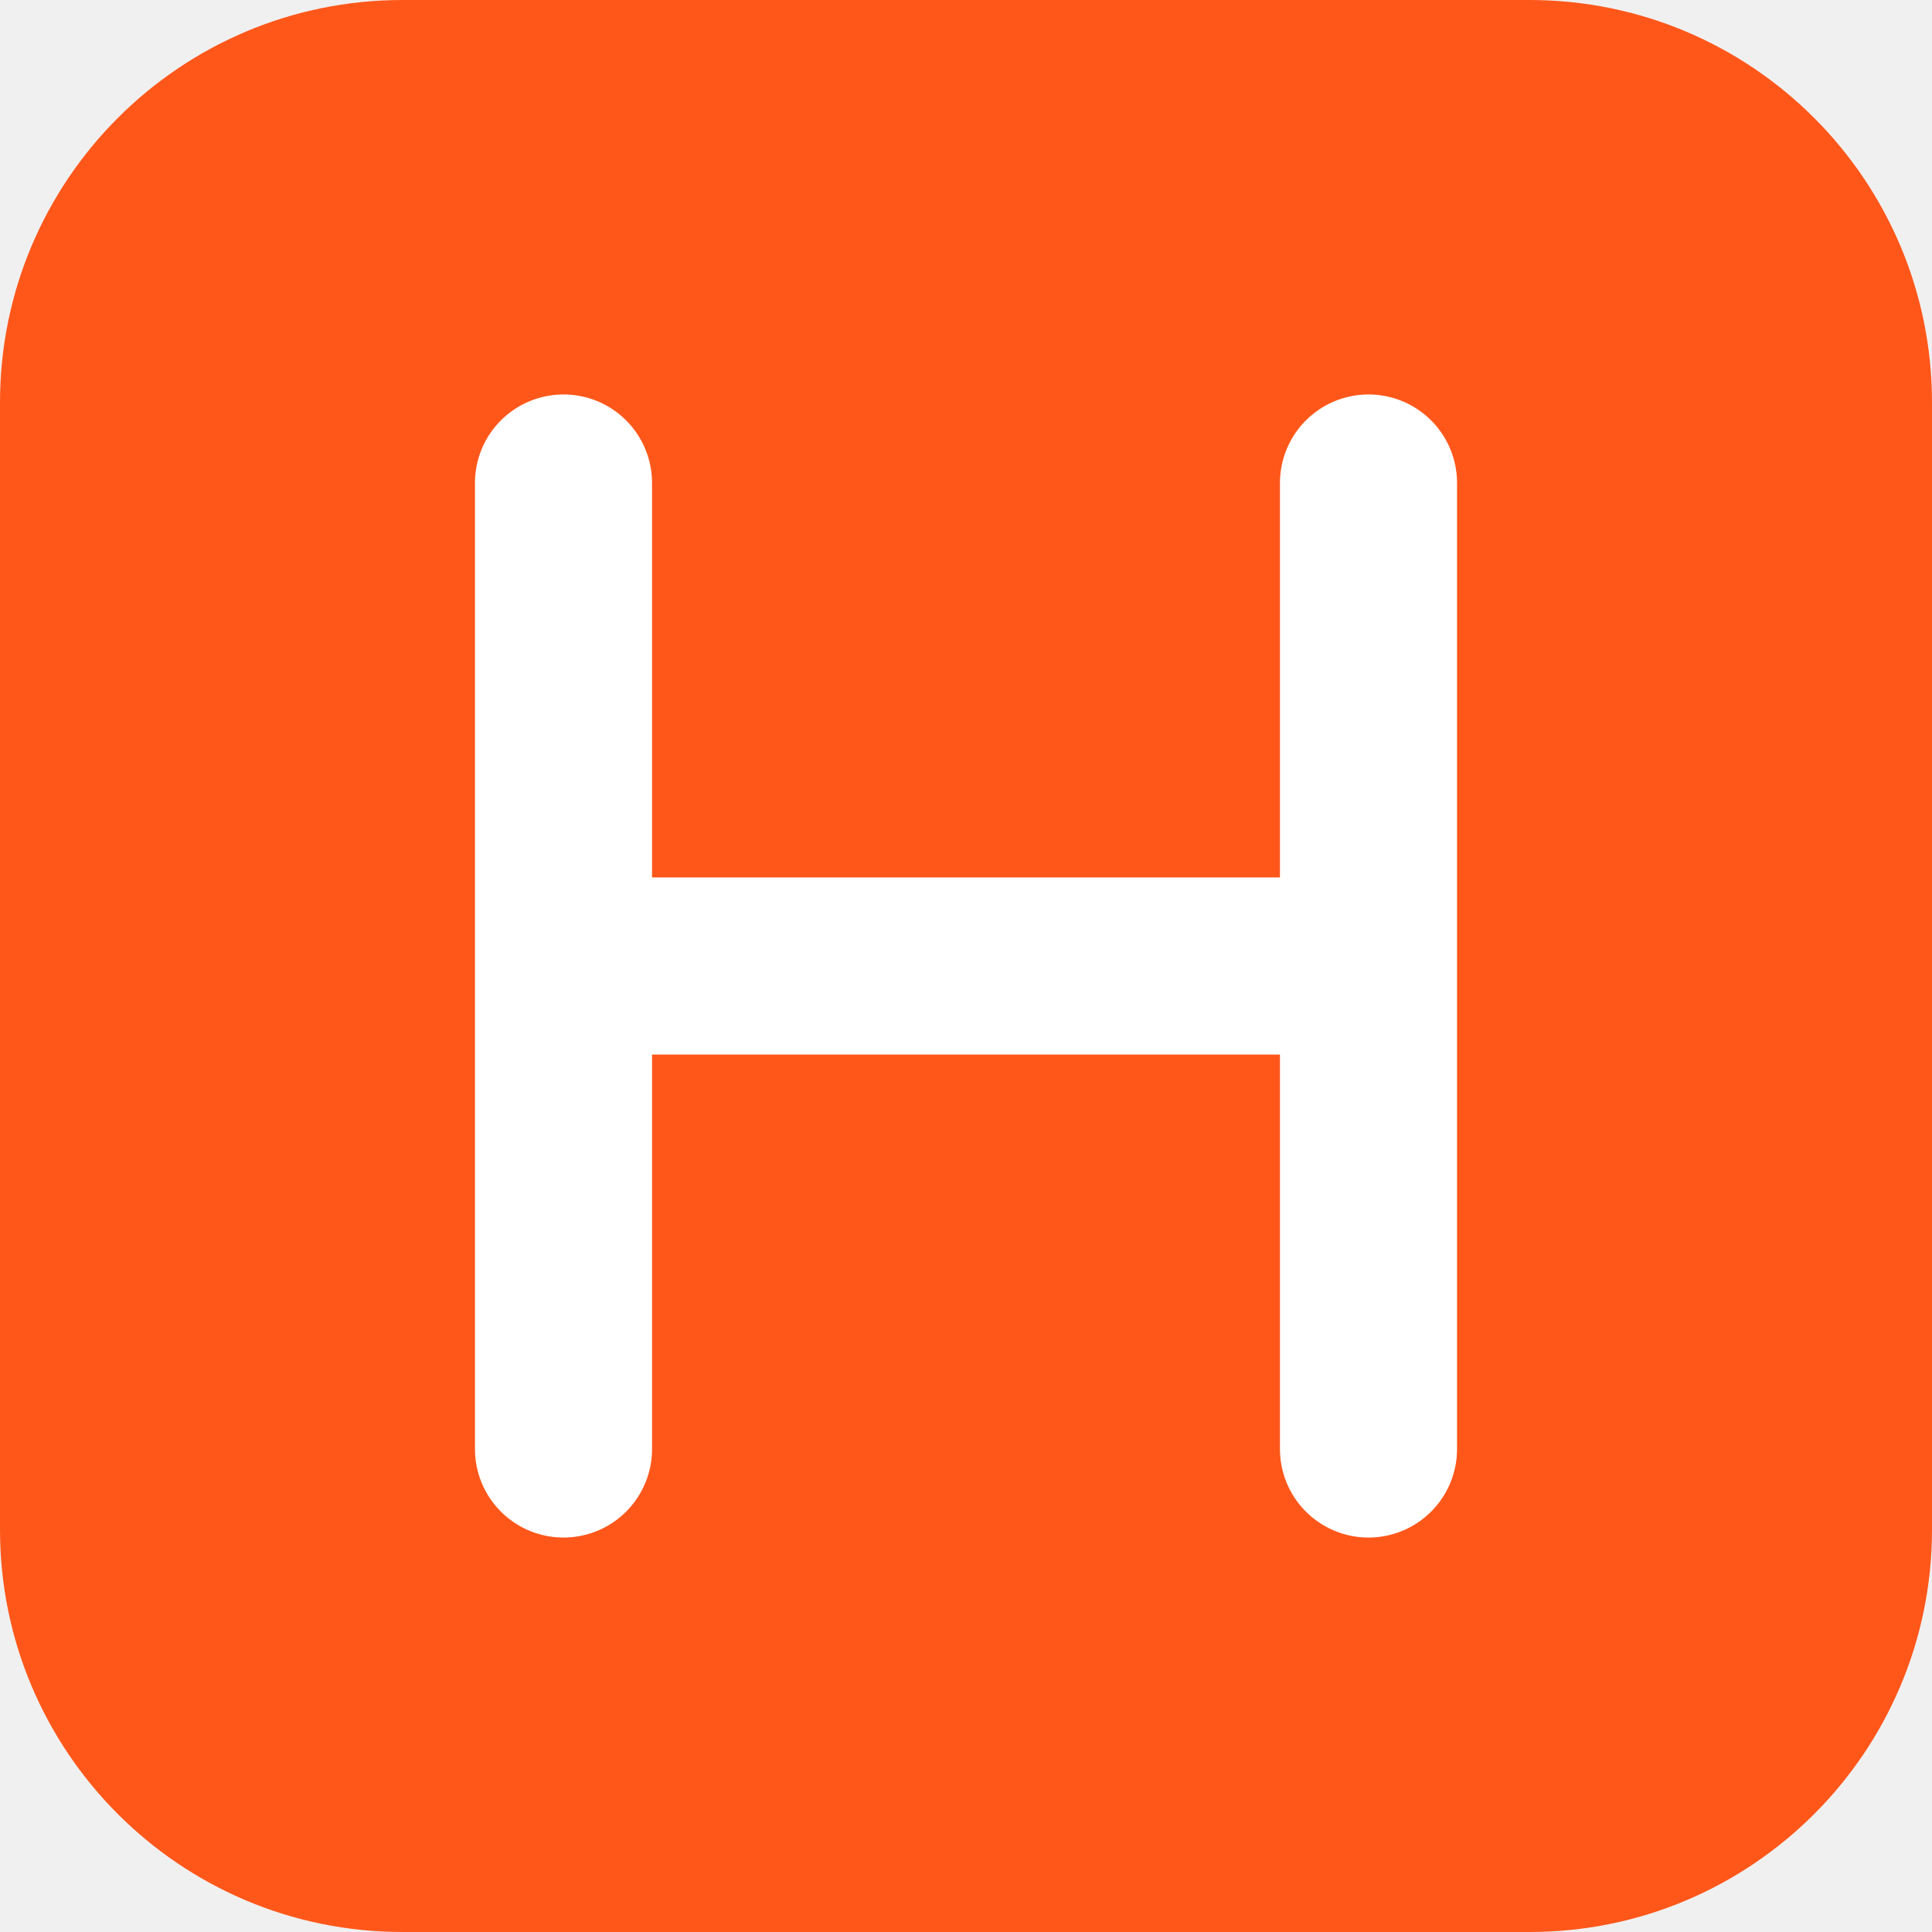
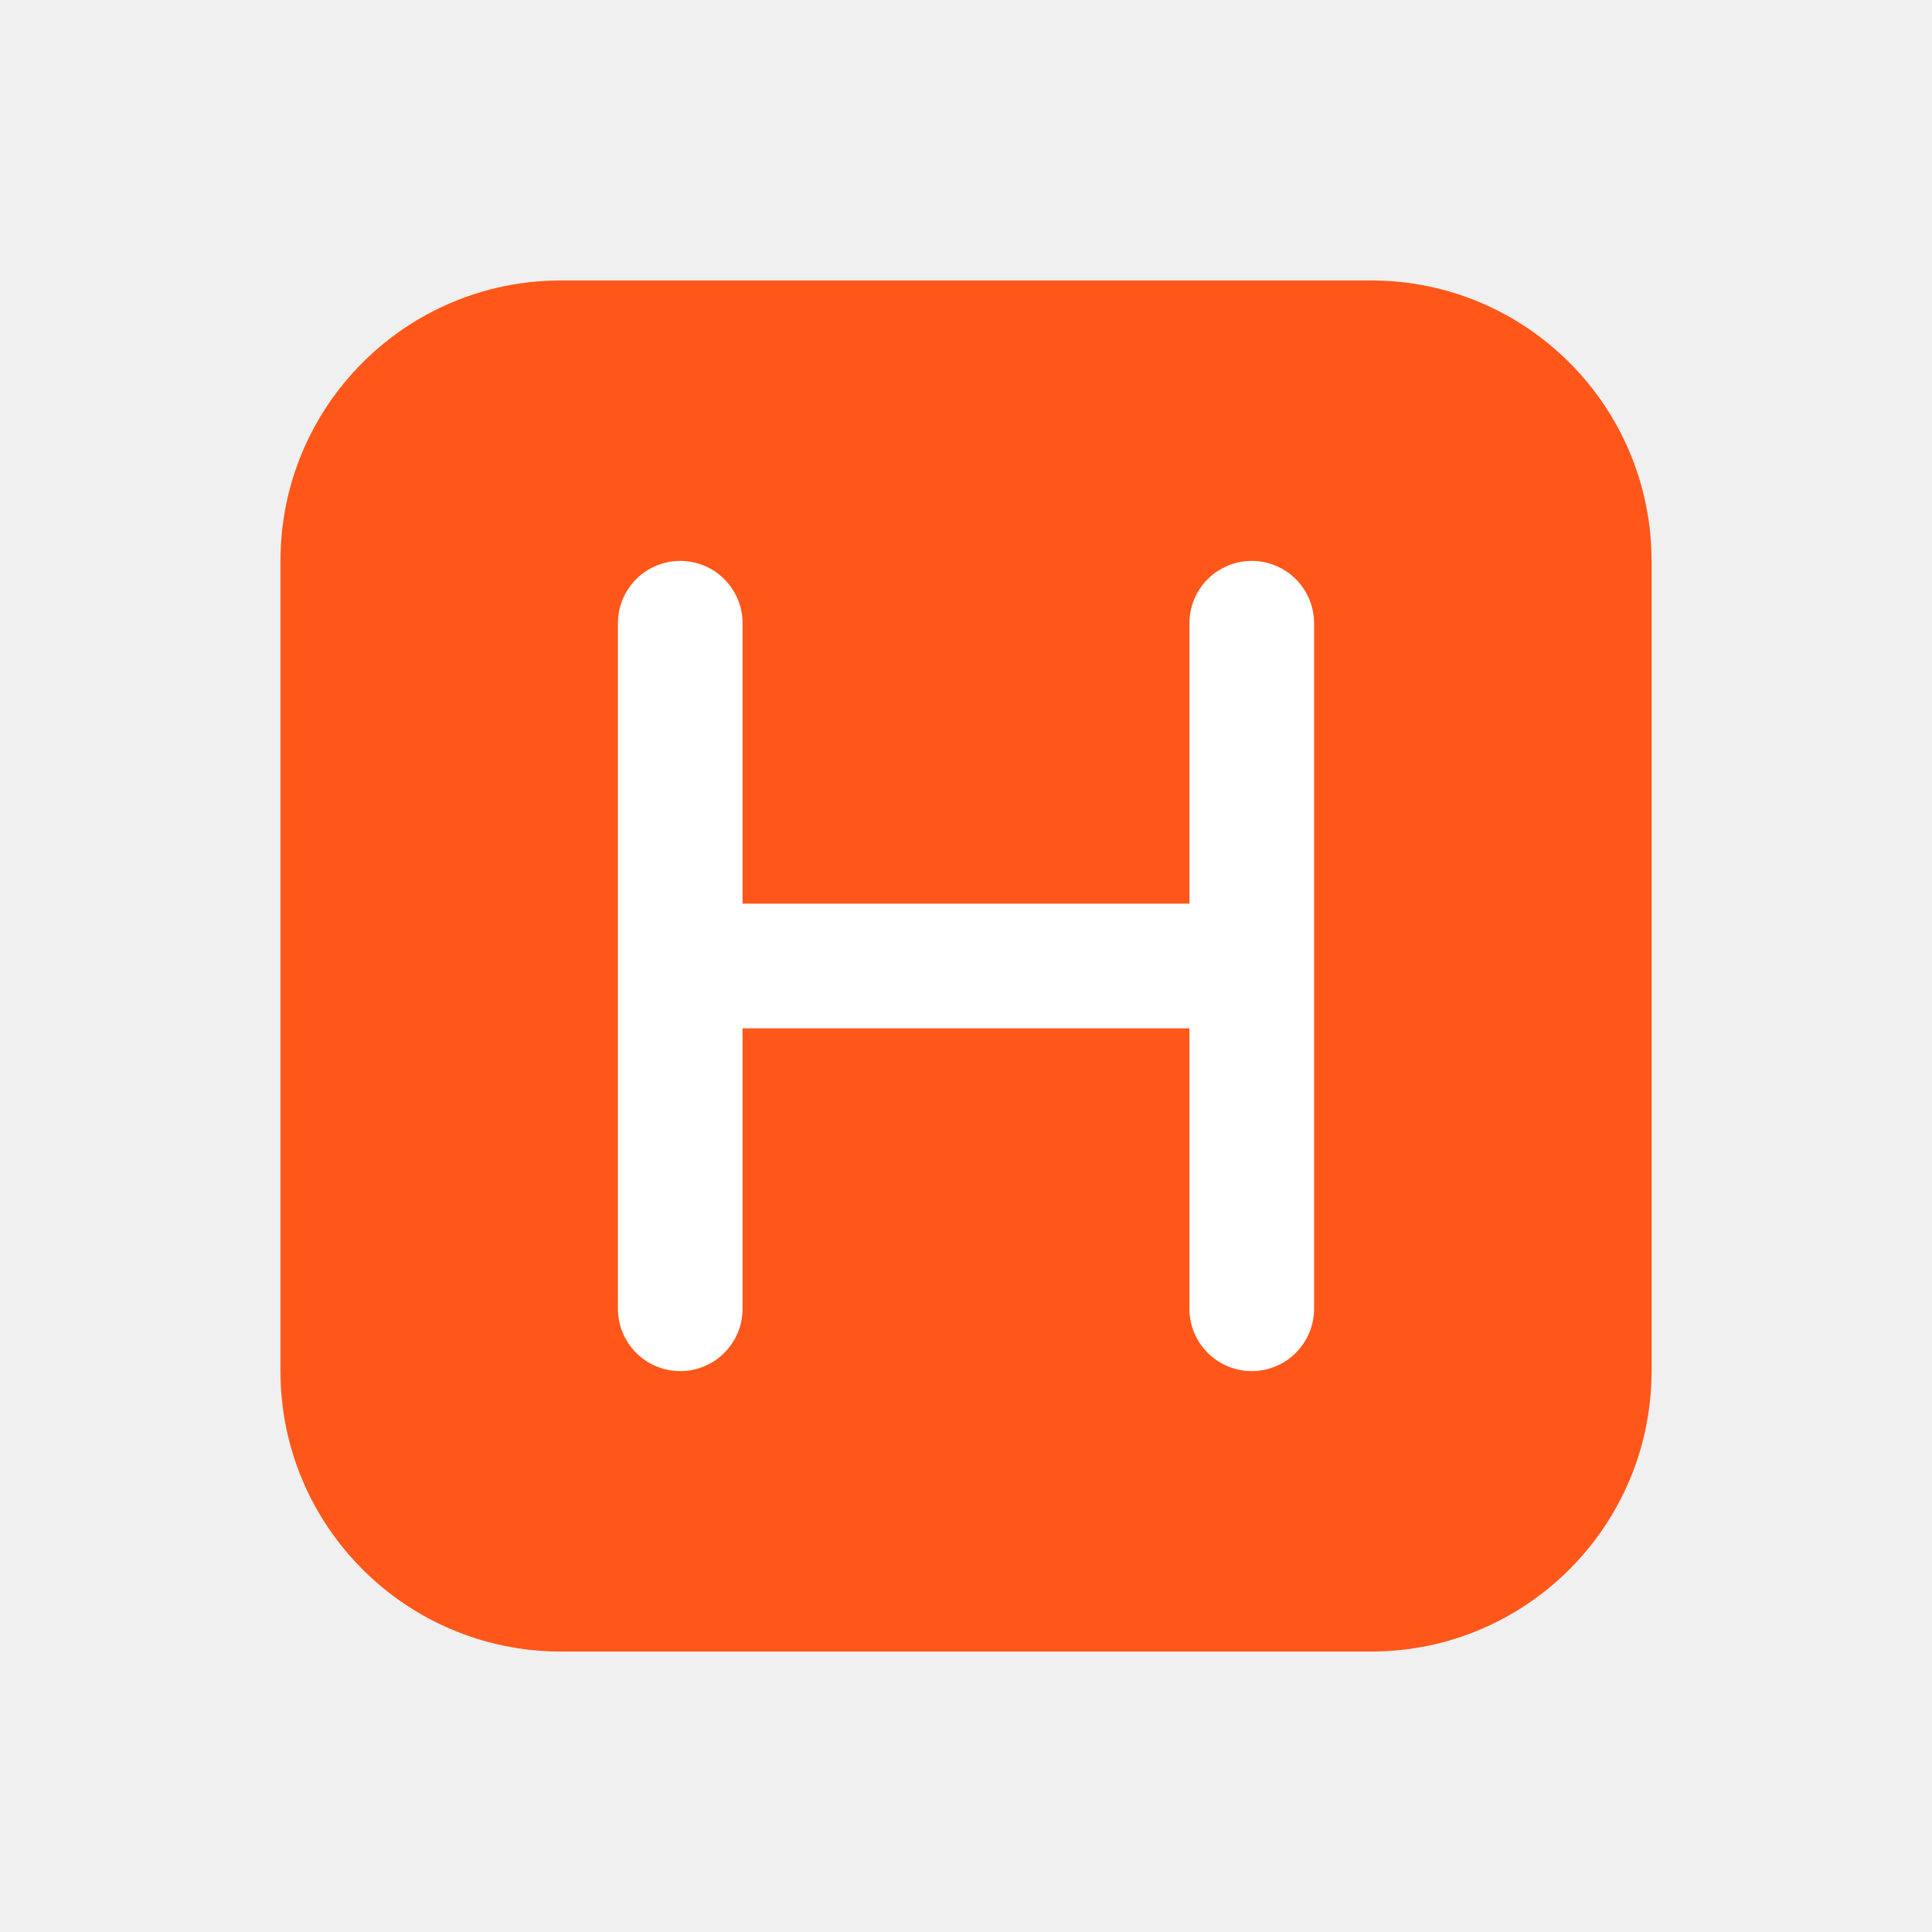
- <svg xmlns="http://www.w3.org/2000/svg" viewBox="0 0 24 24" width="24" height="24">
-   <rect width="24" height="24" rx="5" fill="#FF571A" />
-   <path d="M7 6v12M17 6v12M7 12h10" stroke="#fff" stroke-width="2.2" stroke-linecap="round" />
+ <svg xmlns="http://www.w3.org/2000/svg" width="62" height="62" viewBox="0 0 62 62" fill="none">
+   <rect x="9" y="9" width="44" height="44" rx="9" fill="#FF571A" />
+   <path d="M21.83 20v22M40.17 20v22M21.83 31h18.34" stroke="#fff" stroke-width="4" stroke-linecap="round" />
</svg>
